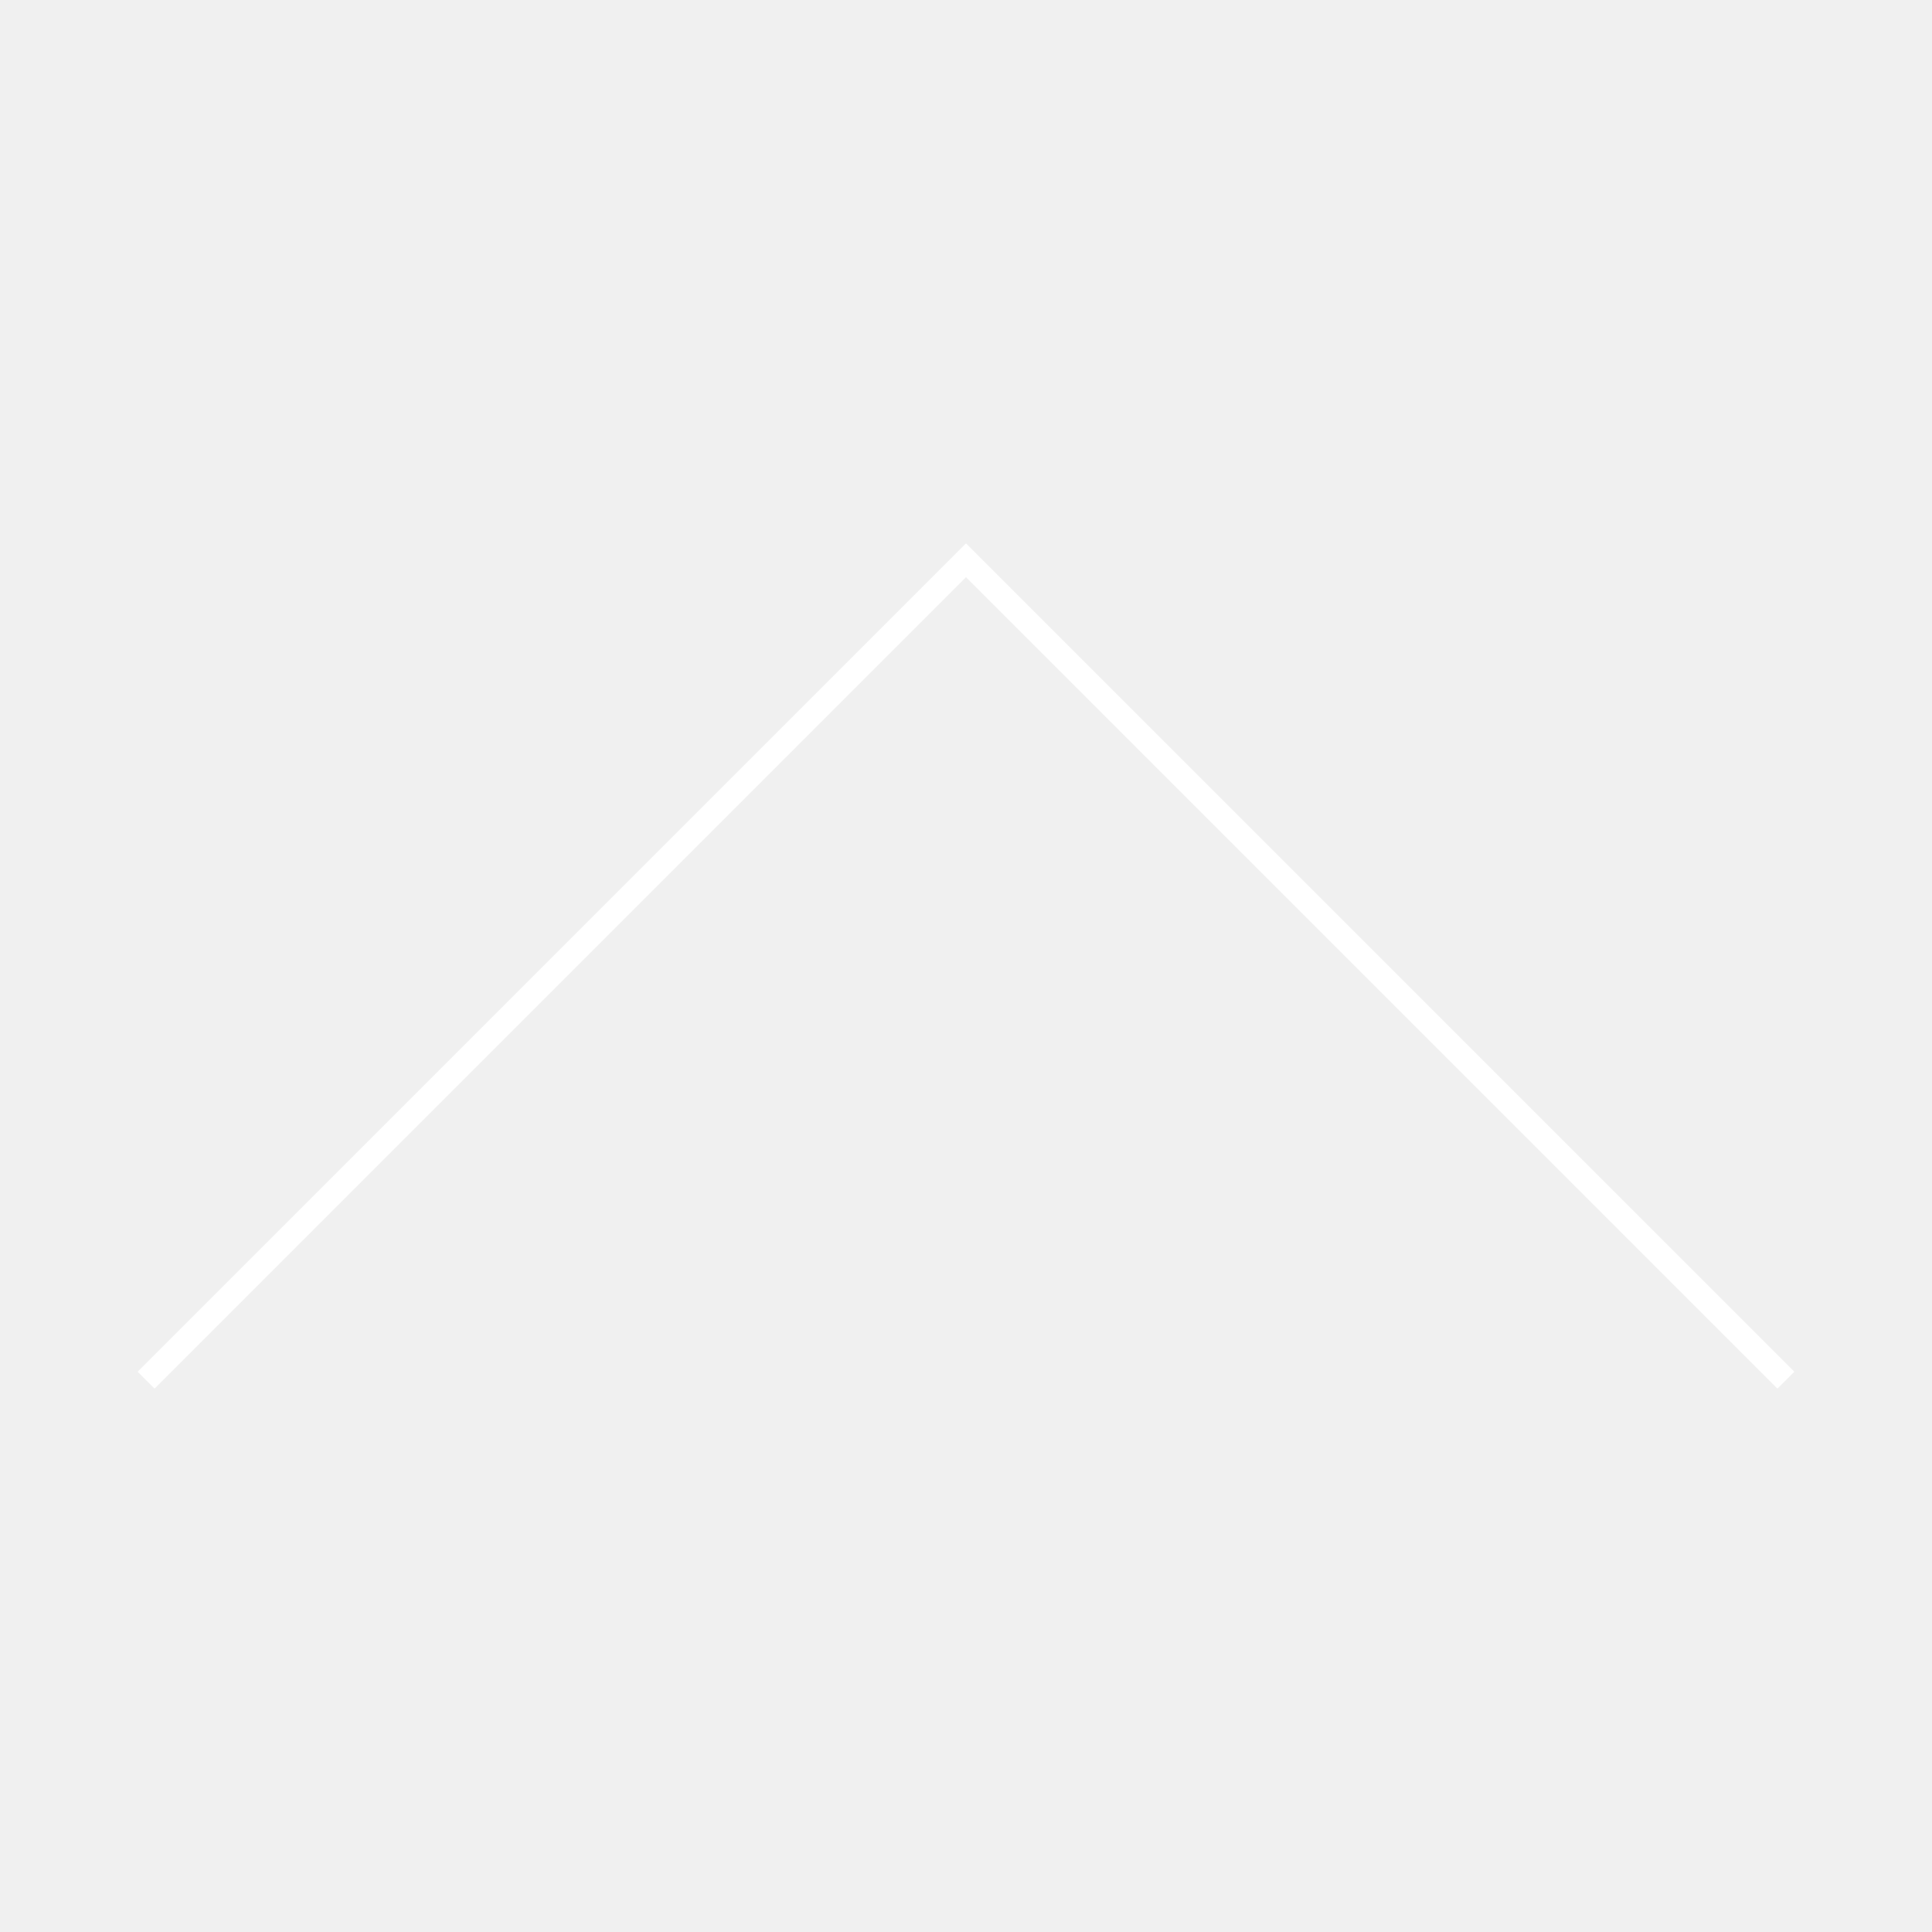
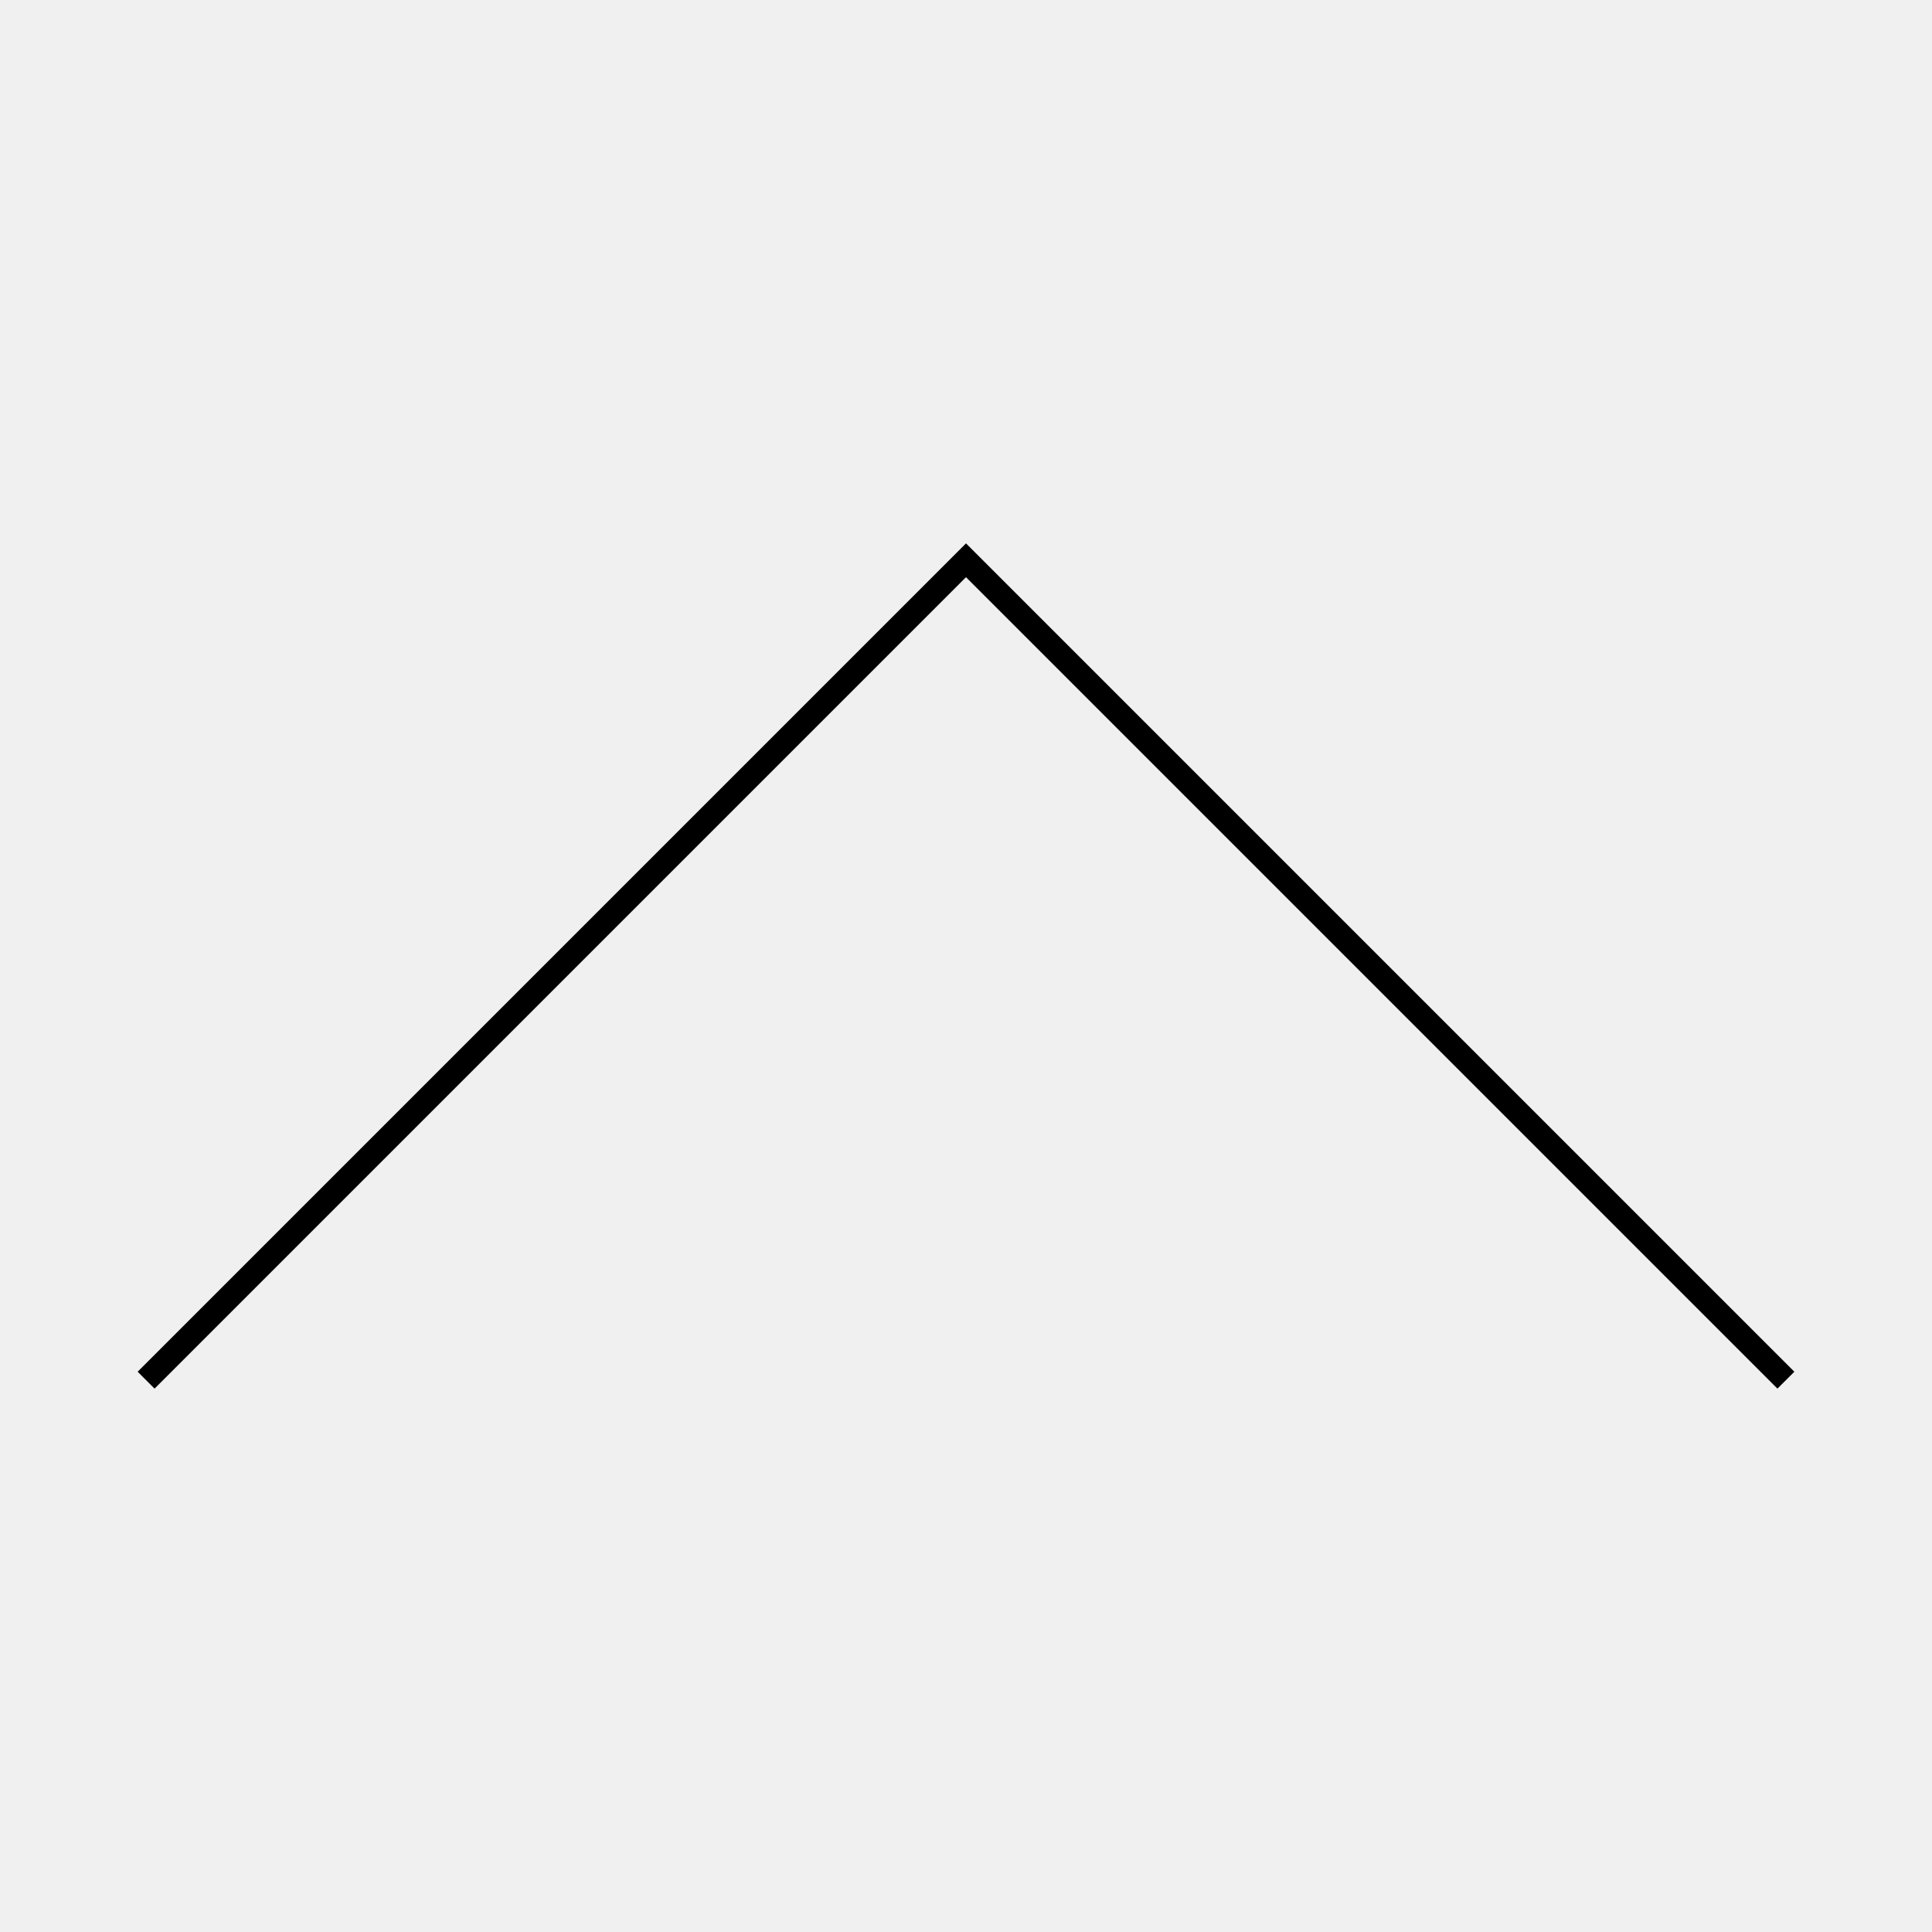
<svg xmlns="http://www.w3.org/2000/svg" version="1.1" id="レイヤー_1" x="0px" y="0px" width="80px" height="80px" viewBox="0 0 80 80" style="enable-background:new 0 0 80 80;" xml:space="preserve">
-   <style type="text/css">
- 	.st0{fill:#FFFFFF;}
- </style>
-   <polygon class="st0" points="73.6,57.5 40,23.9 6.4,57.5 5.7,56.8 40,22.5 74.3,56.8 " />
+   <polygon points="73.6,57.5 40,23.9 6.4,57.5 5.7,56.8 40,22.5 74.3,56.8 " />
</svg>
